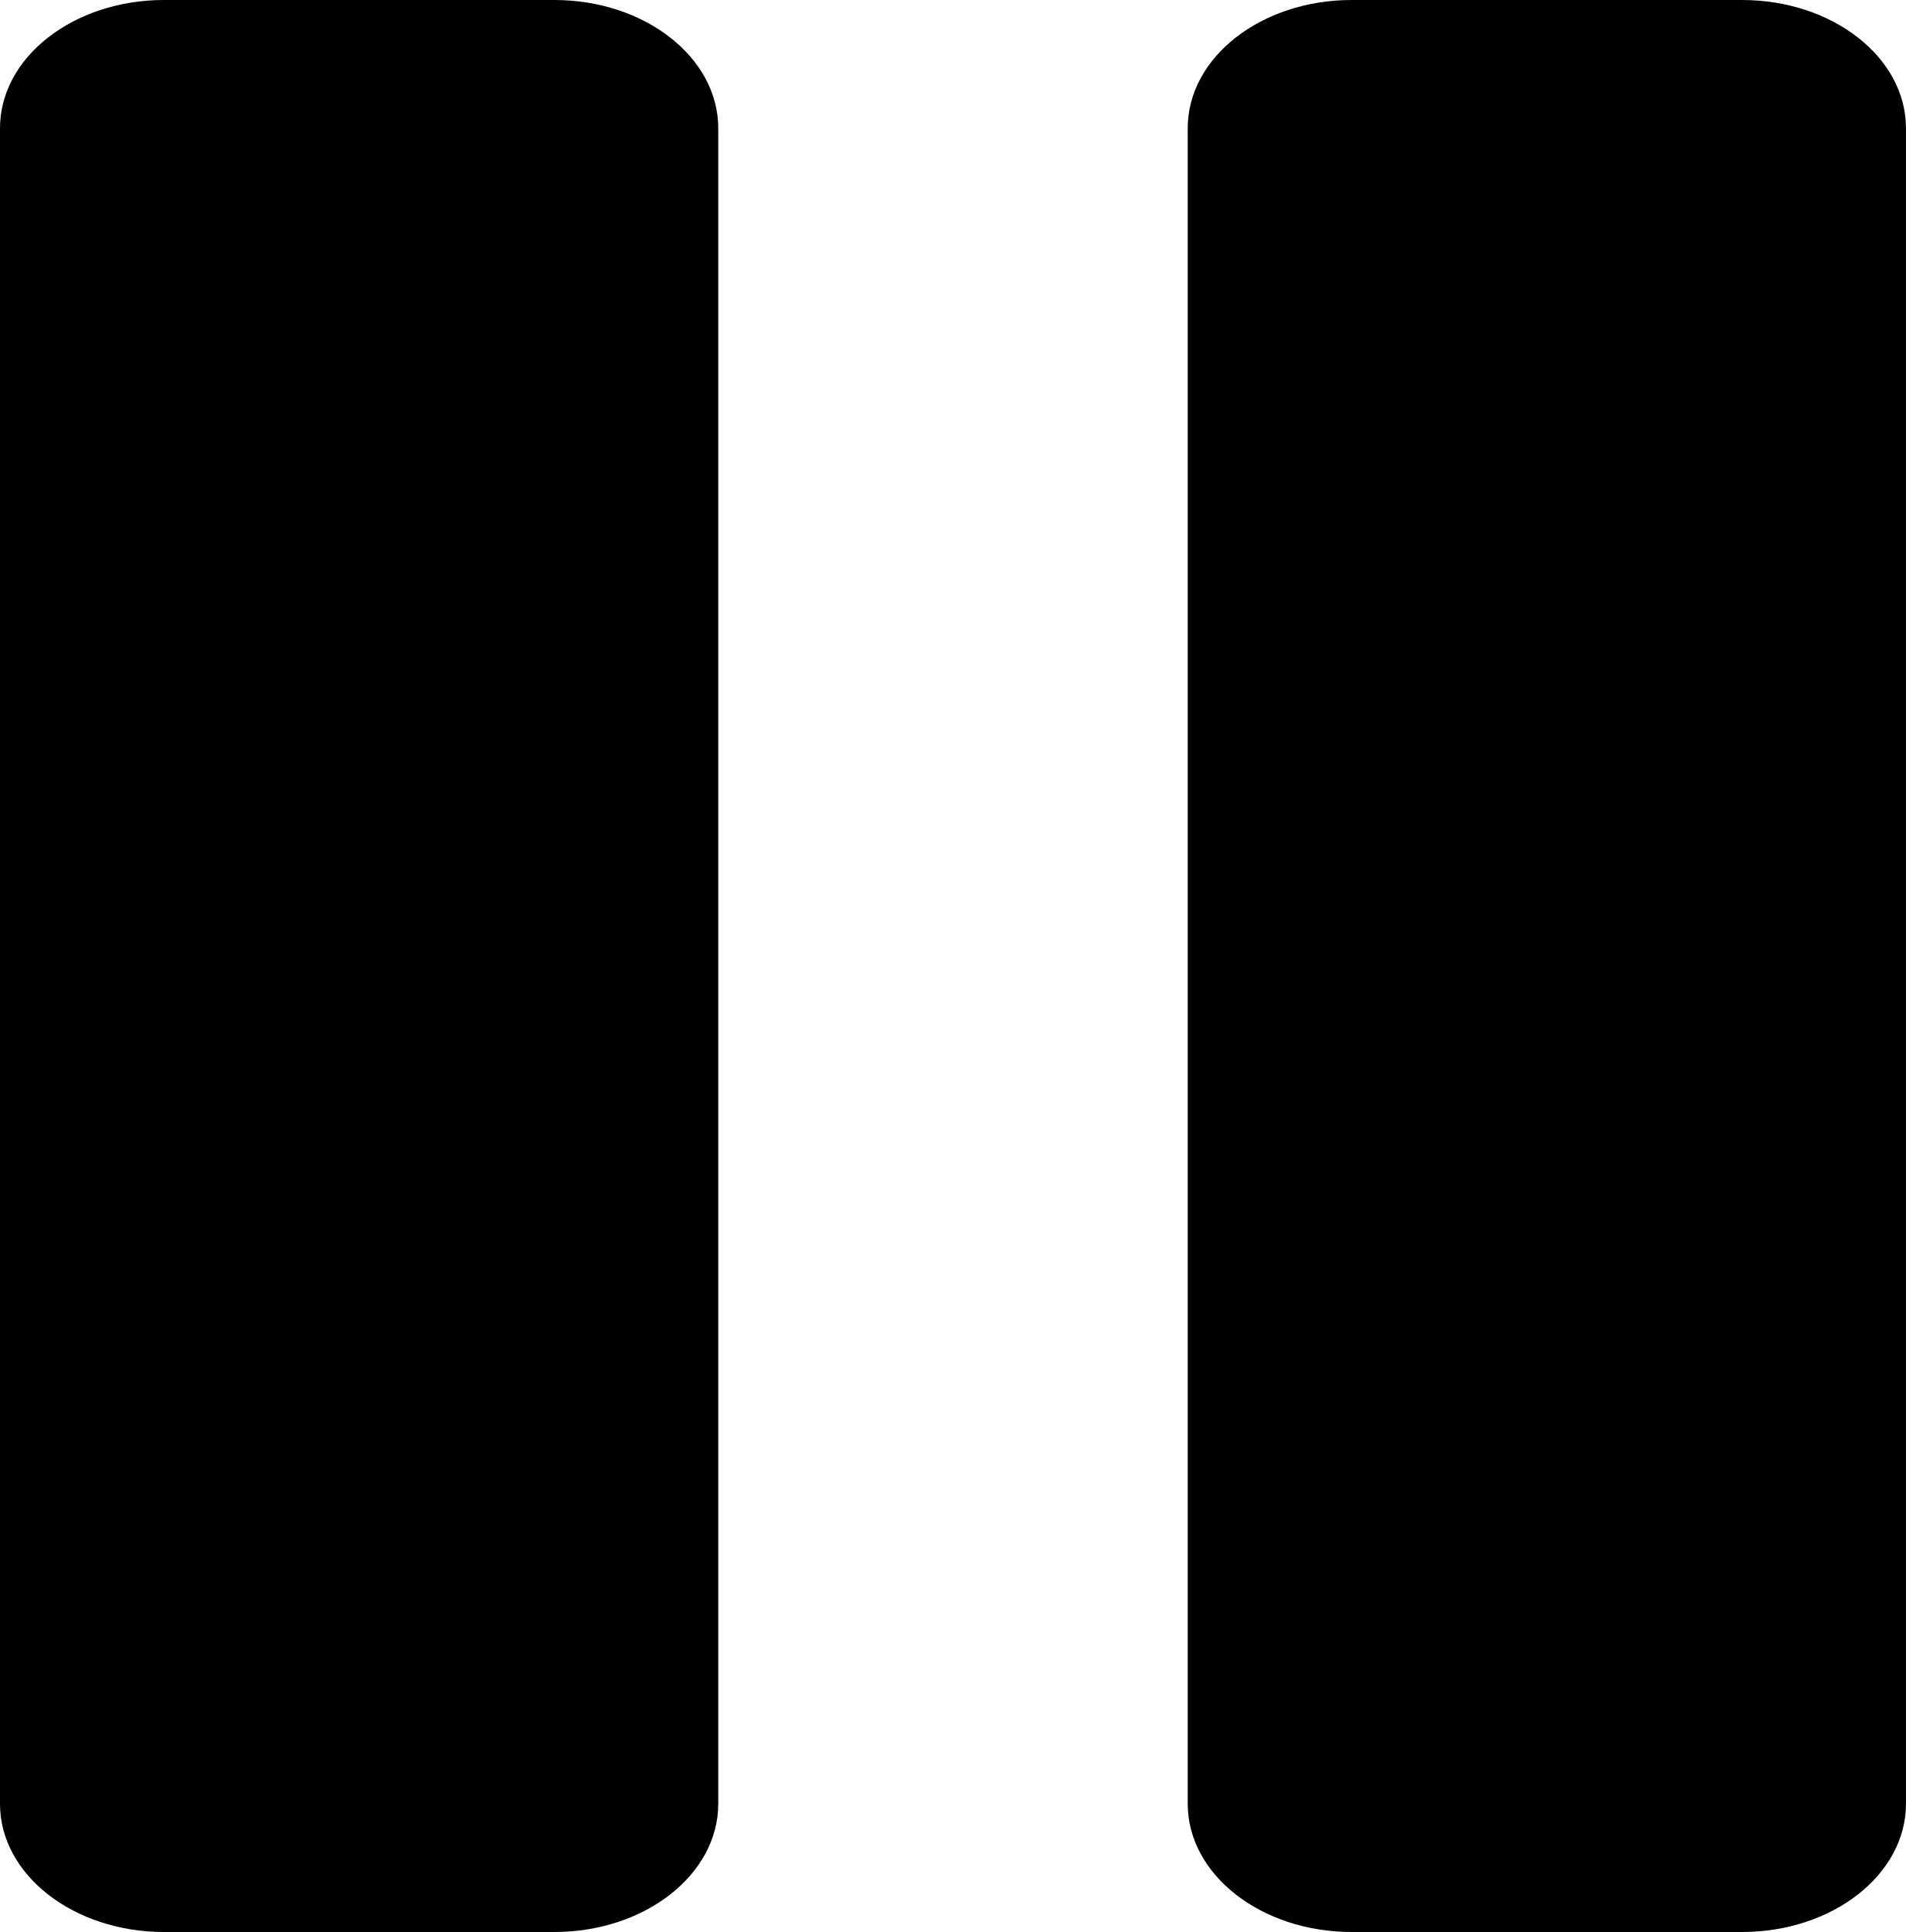
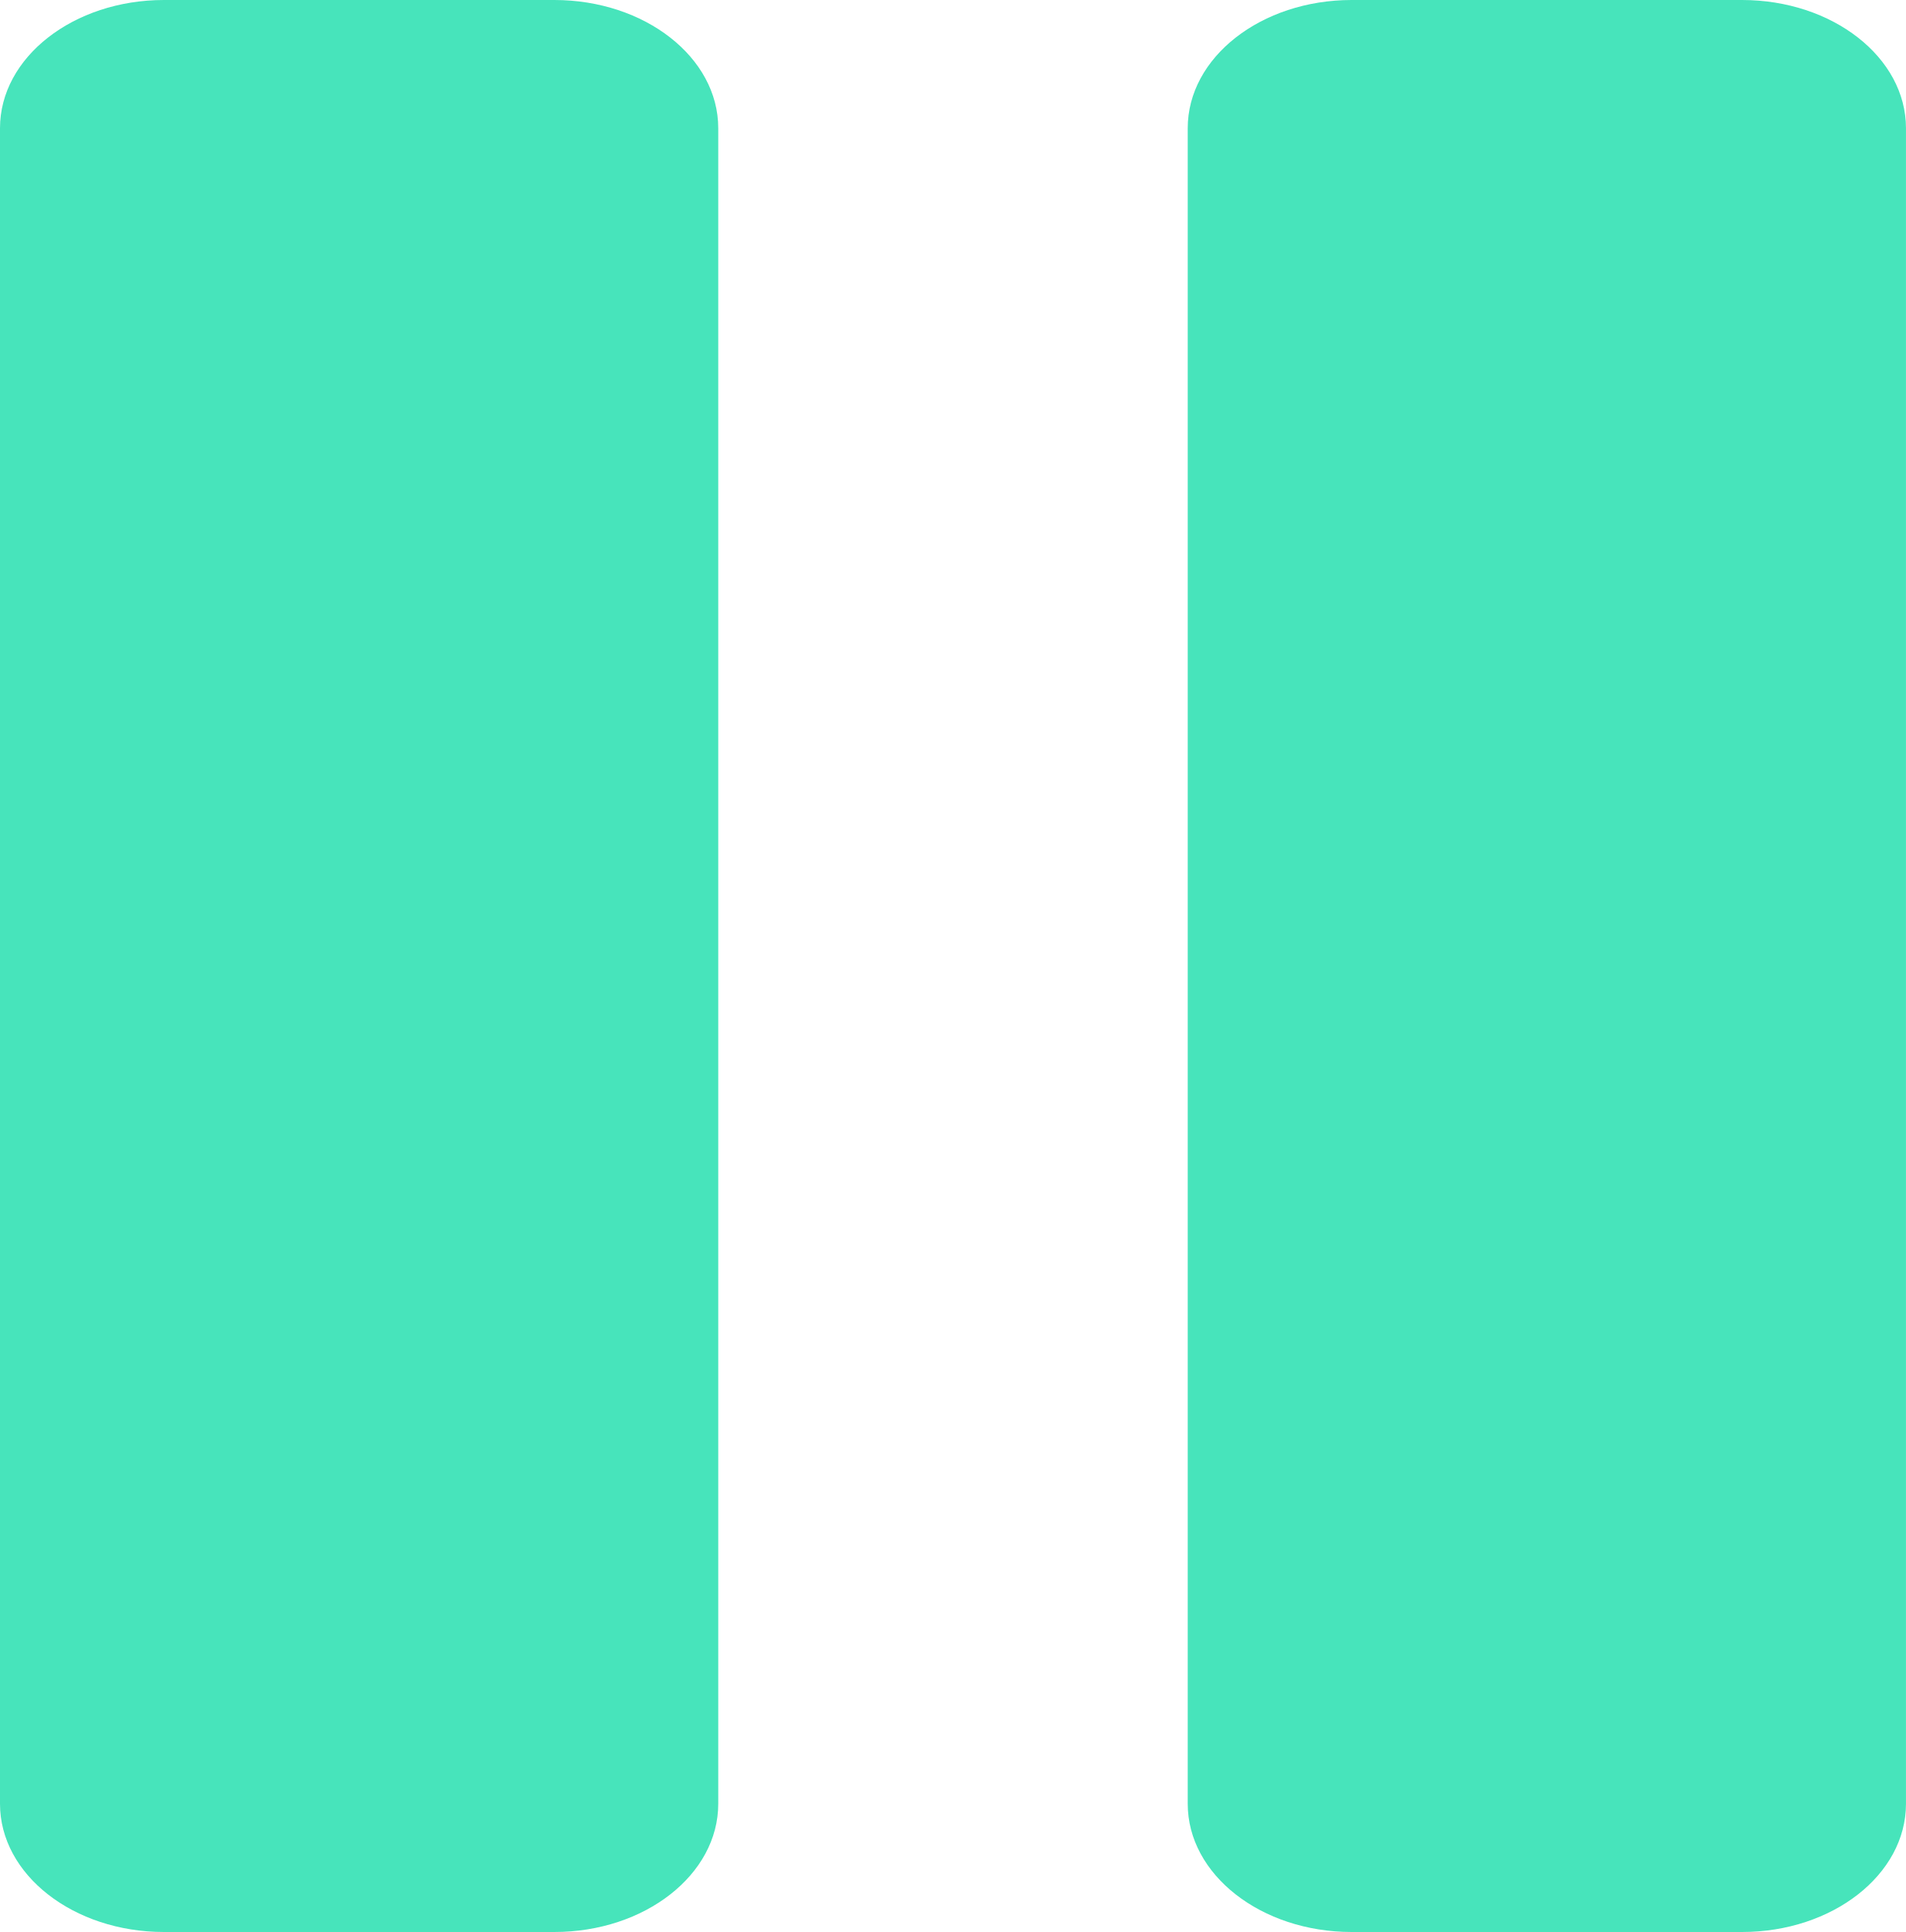
- <svg xmlns="http://www.w3.org/2000/svg" height="631.832" width="623.482" id="svg24" clip-rule="evenodd" fill-rule="evenodd" y="0px" x="0px" viewBox="0 0 623.482 631.832" style="image-rendering:optimizeQuality;shape-rendering:geometricPrecision;text-rendering:geometricPrecision" version="1.1" xml:space="preserve">
+ <svg xmlns="http://www.w3.org/2000/svg" xml:space="preserve" version="1.1" style="image-rendering:optimizeQuality;shape-rendering:geometricPrecision;text-rendering:geometricPrecision" viewBox="0 0 623.482 631.832" x="0px" y="0px" fill-rule="evenodd" clip-rule="evenodd" id="svg24" width="623.482" height="631.832">
  <defs id="defs12">
-     <style id="style10" type="text/css">
+     <style type="text/css" id="style10">
   
    .fil0 {fill:black}
   
  </style>
  </defs>
-   <g transform="matrix(1,0,0,0.7816894,-111.323,-14.94327)" id="g18">
-     <rect y="0" x="0" id="rect14" ry="42" rx="42" height="184" width="633" transform="matrix(0,-1.27692,1.27692,0,111.323,827.407)" class="fil0" />
-     <rect y="0" x="0" id="rect16" ry="42" rx="42" height="184" width="633" transform="matrix(0,-1.27692,1.27692,0,499.852,827.407)" class="fil0" />
+   <g style="fill:#47e4bb;fill-opacity:1" id="g18" transform="matrix(1,0,0,0.7816894,-111.323,-14.94327)">
+     <rect style="fill:#47e4bb;fill-opacity:1" class="fil0" transform="matrix(0,-1.27692,1.27692,0,111.323,827.407)" width="633" height="184" rx="42" ry="42" id="rect14" x="0" y="0" />
+     <rect style="fill:#47e4bb;fill-opacity:1" class="fil0" transform="matrix(0,-1.27692,1.27692,0,499.852,827.407)" width="633" height="184" rx="42" ry="42" id="rect16" x="0" y="0" />
  </g>
</svg>
